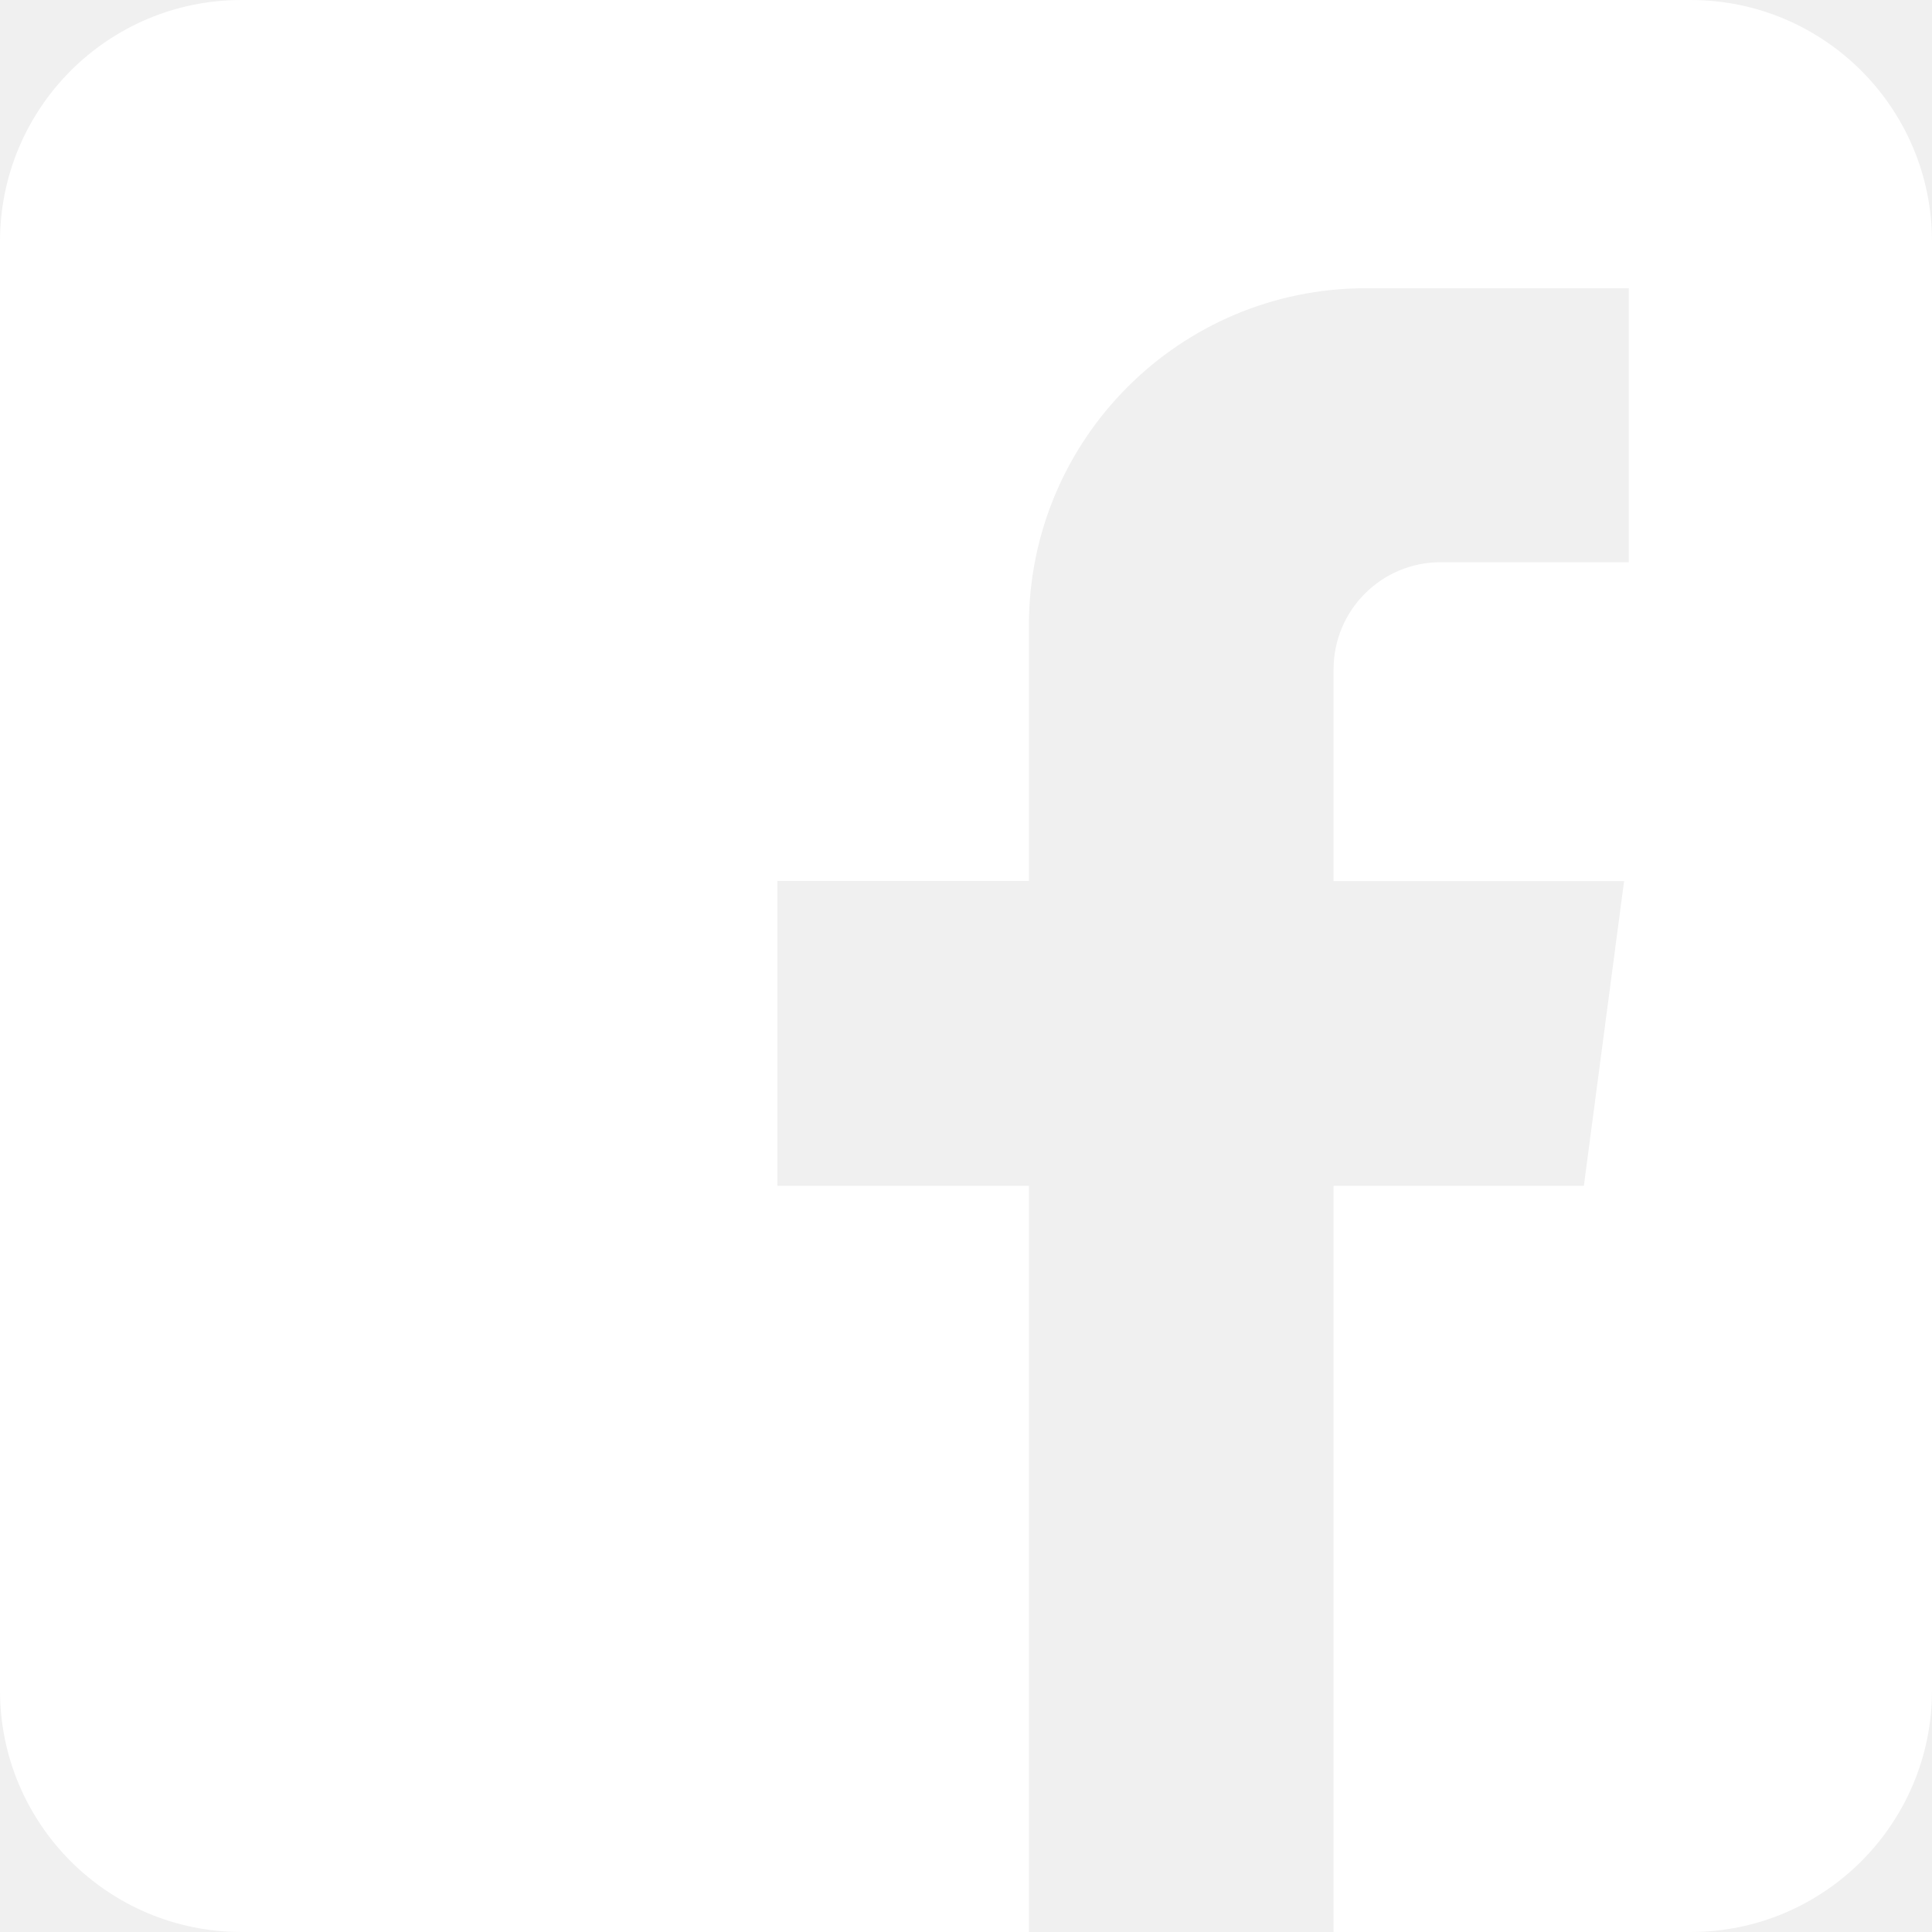
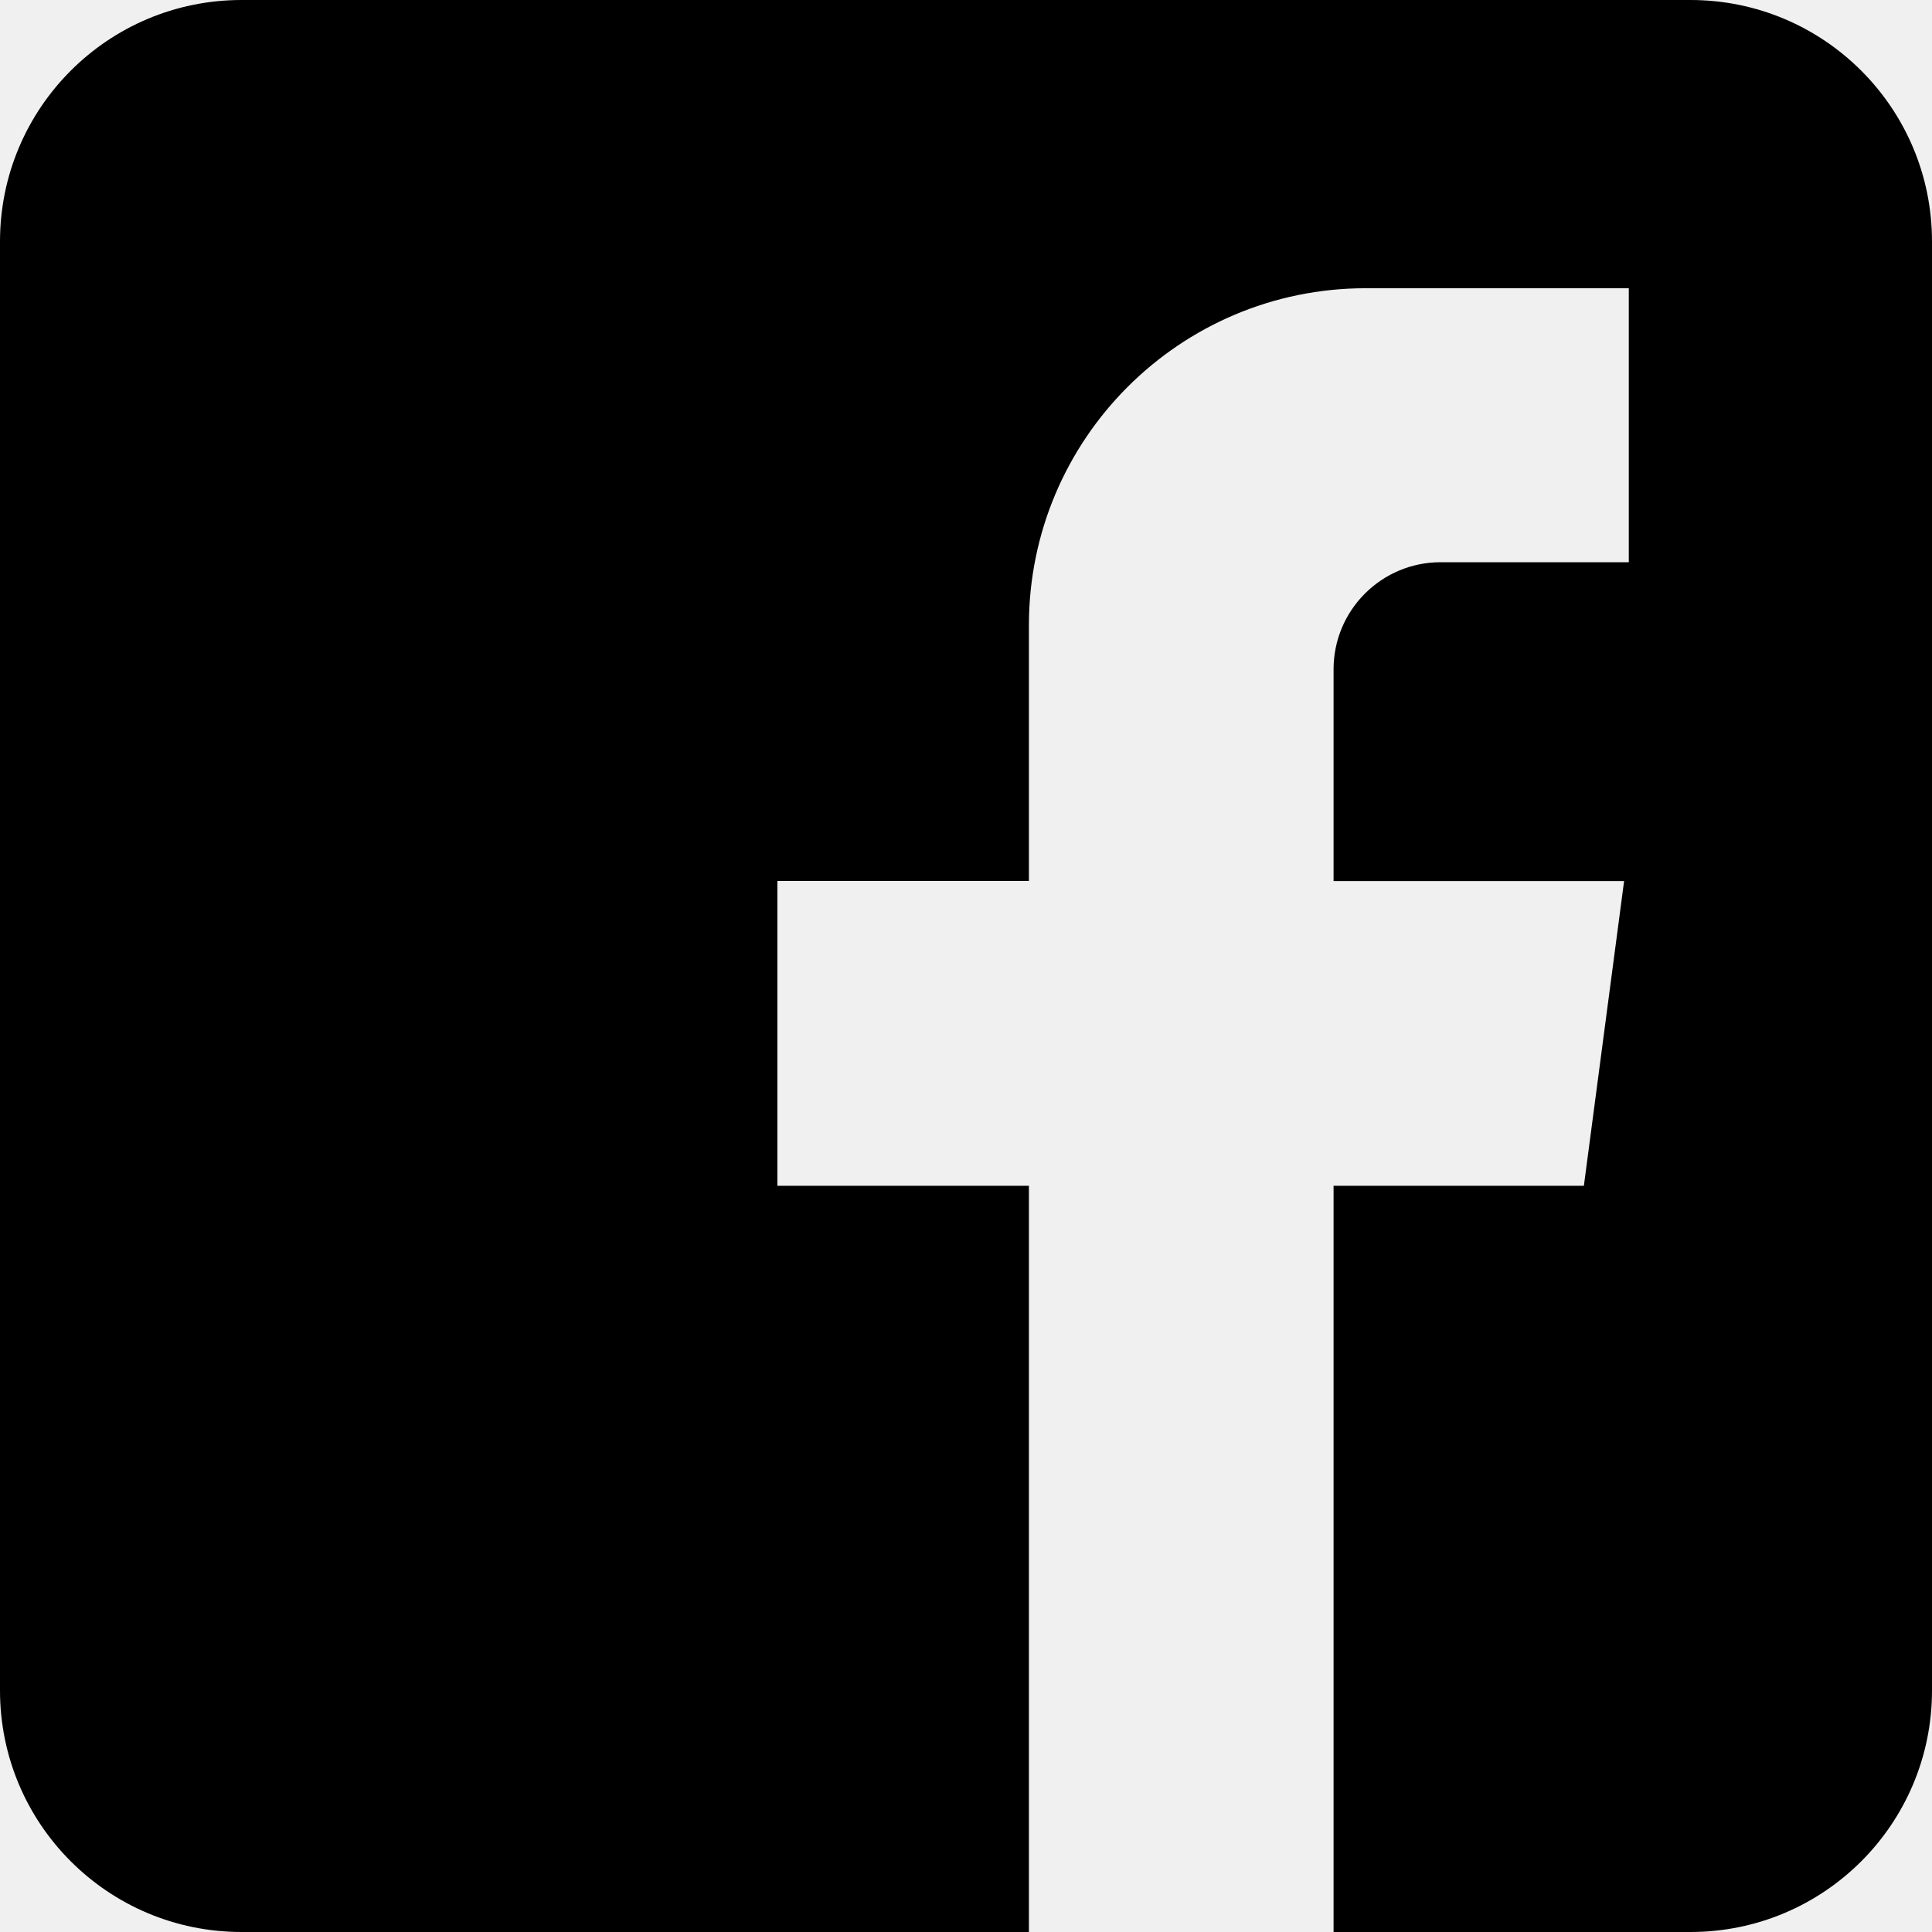
<svg xmlns="http://www.w3.org/2000/svg" width="16px" height="16px" viewBox="0 0 16 16" version="1.1">
  <defs />
-   <g id="Home" stroke="none" stroke-width="1" fill="none" fill-rule="evenodd" transform="translate(-1388, -97)">
-     <g id="Group-10" fill="#FFFFFF" fill-rule="nonzero">
-       <g id="Group-3" transform="translate(360, 86)">
-         <g id="Group-7" transform="translate(962, 11)">
-           <path d="M66,2 L66,14 C66,15.105 66.895,16 68,16 L74.521,16 L74.521,9.82 L72.438,9.82 L72.438,7.296 L74.521,7.296 L74.521,5.178 C74.521,3.637 75.77,2.387 77.311,2.387 L79.489,2.387 L79.489,4.656 L77.931,4.656 C77.441,4.656 77.044,5.053 77.044,5.543 L77.044,7.297 L79.45,7.297 L79.117,9.82 L77.044,9.82 L77.044,16 L80,16 C81.105,16 82,15.105 82,14 L82,2 C82,0.895 81.105,-2.02906125e-16 80,0 L68,0 C66.895,2.02906125e-16 66,0.895 66,2 Z" id="facebook" />
+   <g id="Home" stroke="none" stroke-width="1" fill="none" fill-rule="evenodd" transform="translate(-1545, -97)">
+     <g id="Group-10" fill="#000000" fill-rule="nonzero">
+       <g transform="translate(360, 70)" id="Group-3">
+         <g transform="translate(0, 24)">
+           <g id="Group-7" transform="translate(1119, 3)">
+             <path d="M66,2 L66,14 C66,15.105 66.895,16 68,16 L74.521,16 L74.521,9.82 L72.438,9.82 L72.438,7.296 L74.521,7.296 L74.521,5.178 C74.521,3.637 75.77,2.387 77.311,2.387 L79.489,2.387 L79.489,4.656 L77.931,4.656 C77.441,4.656 77.044,5.053 77.044,5.543 L77.044,7.297 L79.45,7.297 L79.117,9.82 L77.044,9.82 L77.044,16 L80,16 C81.105,16 82,15.105 82,14 L82,2 C82,0.895 81.105,-2.02906125e-16 80,0 L68,0 C66.895,2.02906125e-16 66,0.895 66,2 Z" id="facebook" />
+           </g>
        </g>
      </g>
    </g>
  </g>
</svg>
